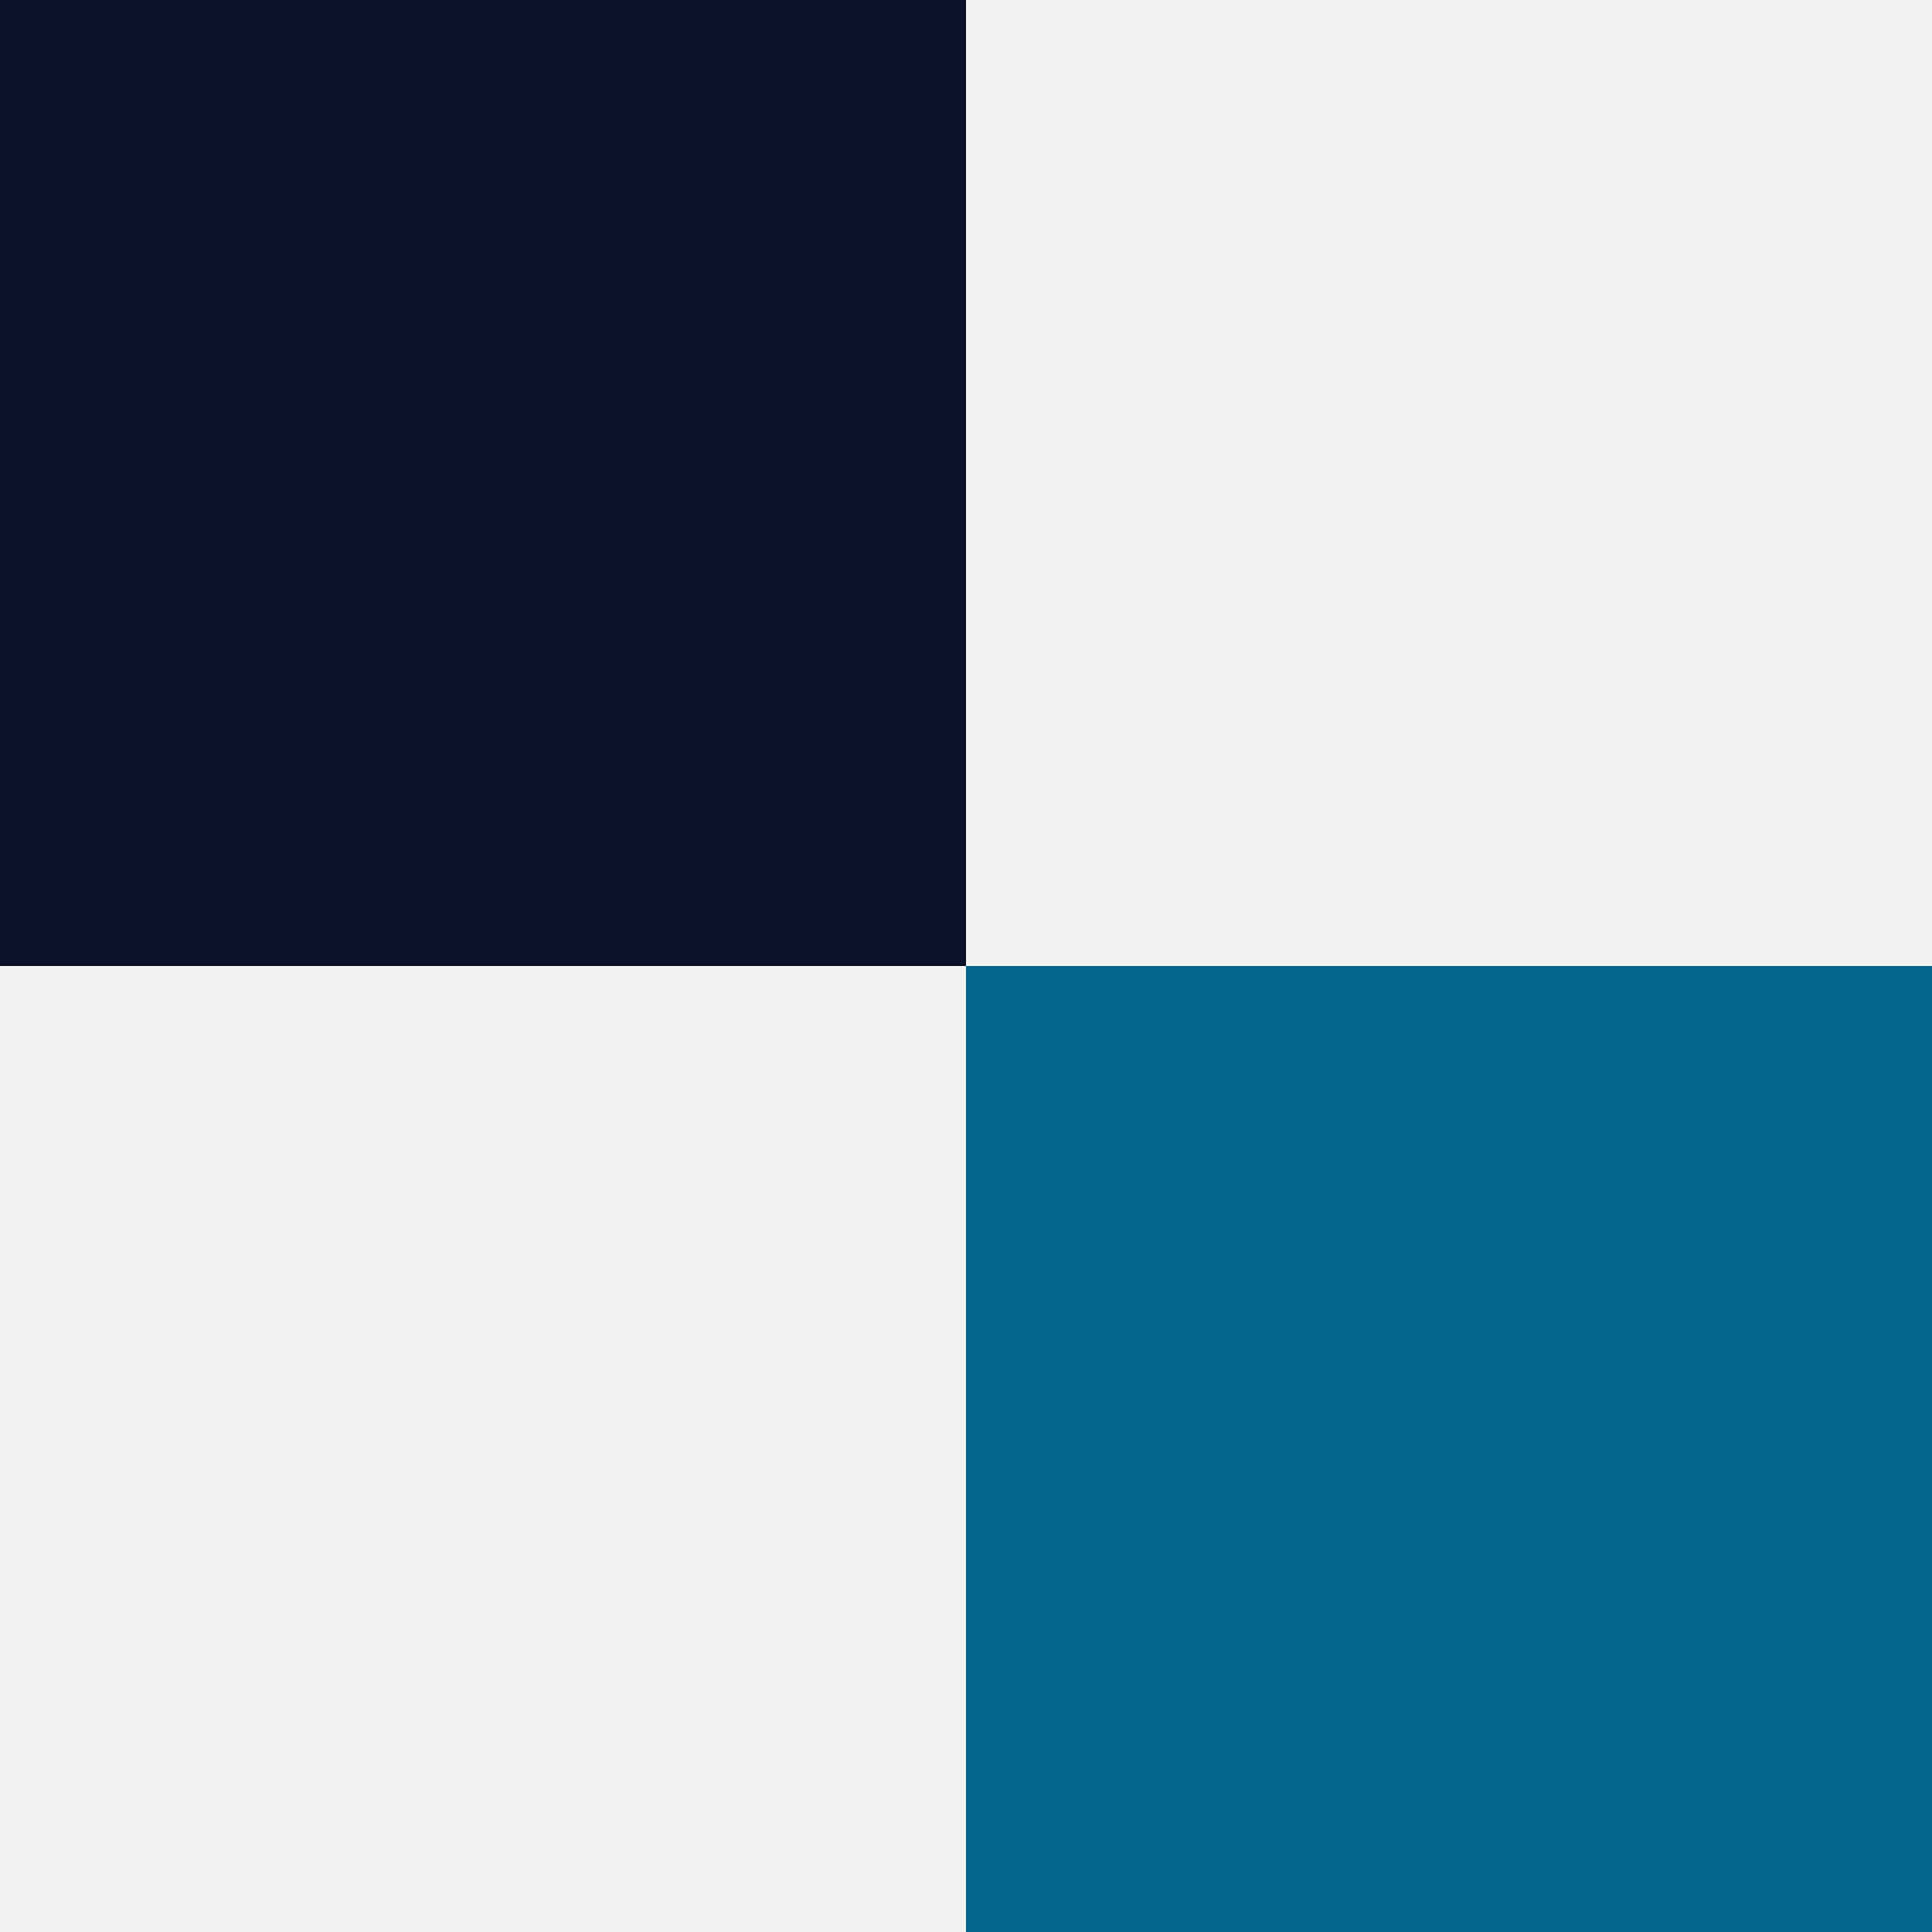
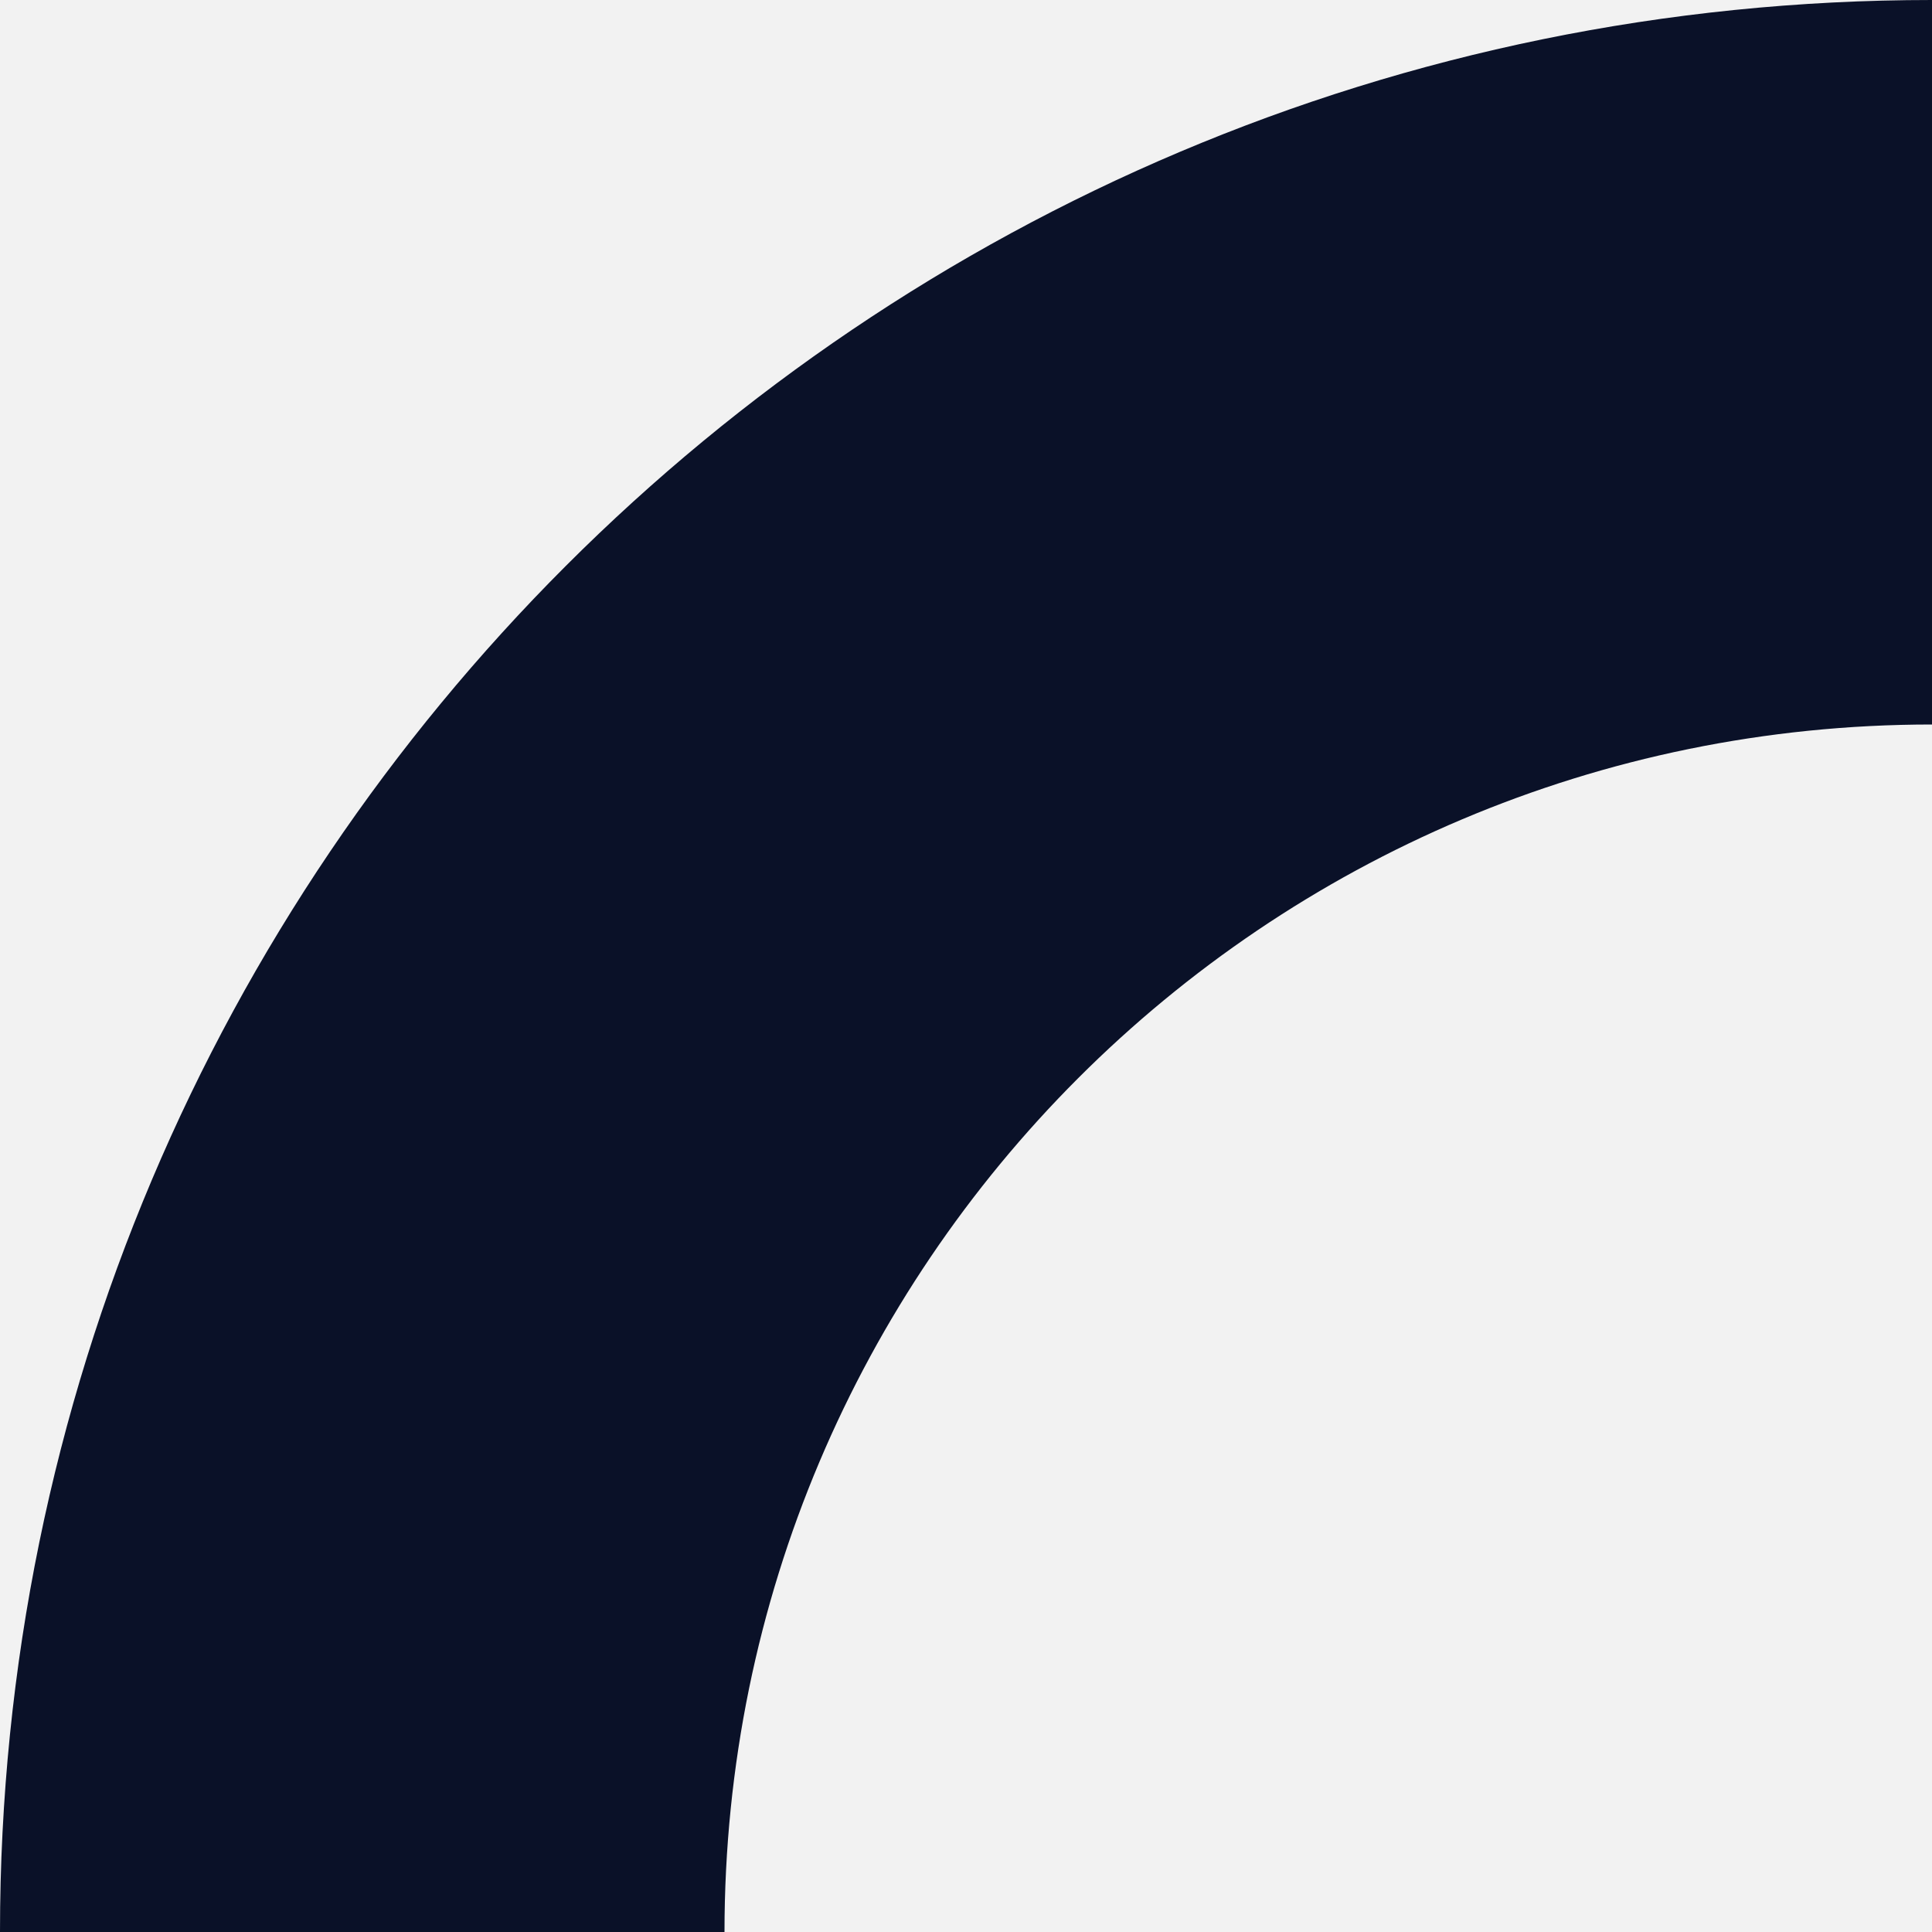
<svg xmlns="http://www.w3.org/2000/svg" width="200" height="200" viewBox="0 0 200 200" fill="none">
  <path d="M0 0H200V200H0V0Z" fill="#F2F2F2" />
-   <path d="M0 0H100V100H0V0Z" fill="#0A1128" />
-   <path d="M0 100H100V200H0V100Z" fill="#F2F2F2" />
-   <path d="M100 100H200V200H100V100Z" fill="#05668D" />
-   <path d="M100 0H200V100H100V0Z" fill="#F2F2F2" />
+   <path d="M200 0C89.543 0 0 89.543 0 200H75C75 130.964 130.964 75 200 75V0Z" fill="#0A1128" />
</svg>
